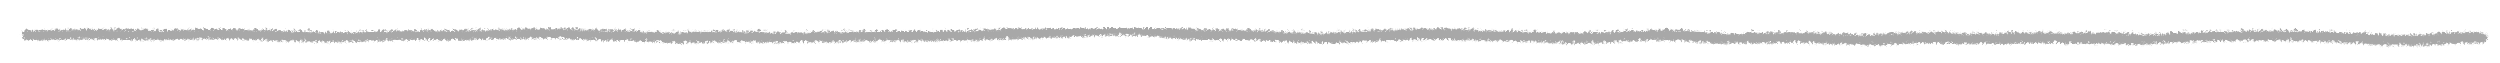
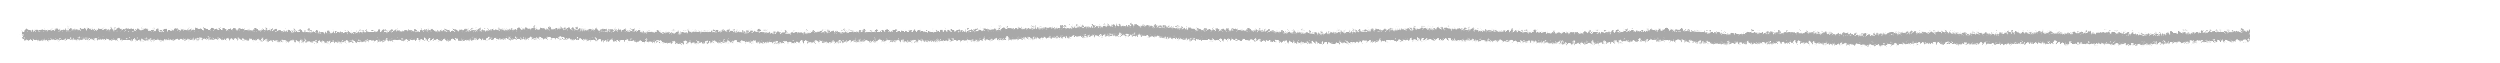
<svg xmlns="http://www.w3.org/2000/svg" version="1.1" width="716" height="18">
  <defs>
-     <filter id="pencil" style="color-interpolation-filters: sRGB;" width="716" height="18">
+     <filter id="pencil" style="color-interpolation-filters: sRGB;" width="716" height="18" filterUnits="userSpaceOnUse">
      <feTurbulence baseFrequency="0.008" numOctaves="3" result="turbulenceCoarse" />
      <feTurbulence baseFrequency="0.9" numOctaves="6" result="turbulenceFine" />
      <feDisplacementMap in="SourceGraphic" in2="turbulenceCoarse" result="displaceCoarse" scale="5.0" xChannelSelector="R" yChannelSelector="A" />
      <feDisplacementMap in="displaceCoarse" in2="turbulenceFine" result="displaceFine" scale="1.8" xChannelSelector="R" yChannelSelector="A" />
    </filter>
  </defs>
  <g filter="url(#pencil)" stroke="rgb(139, 139, 139)" stroke-linecap="round" stroke-opacity="0.75" stroke-width="3">
    <line x1="6" y1="8" x2="709" y2="9" />
  </g>
</svg>
